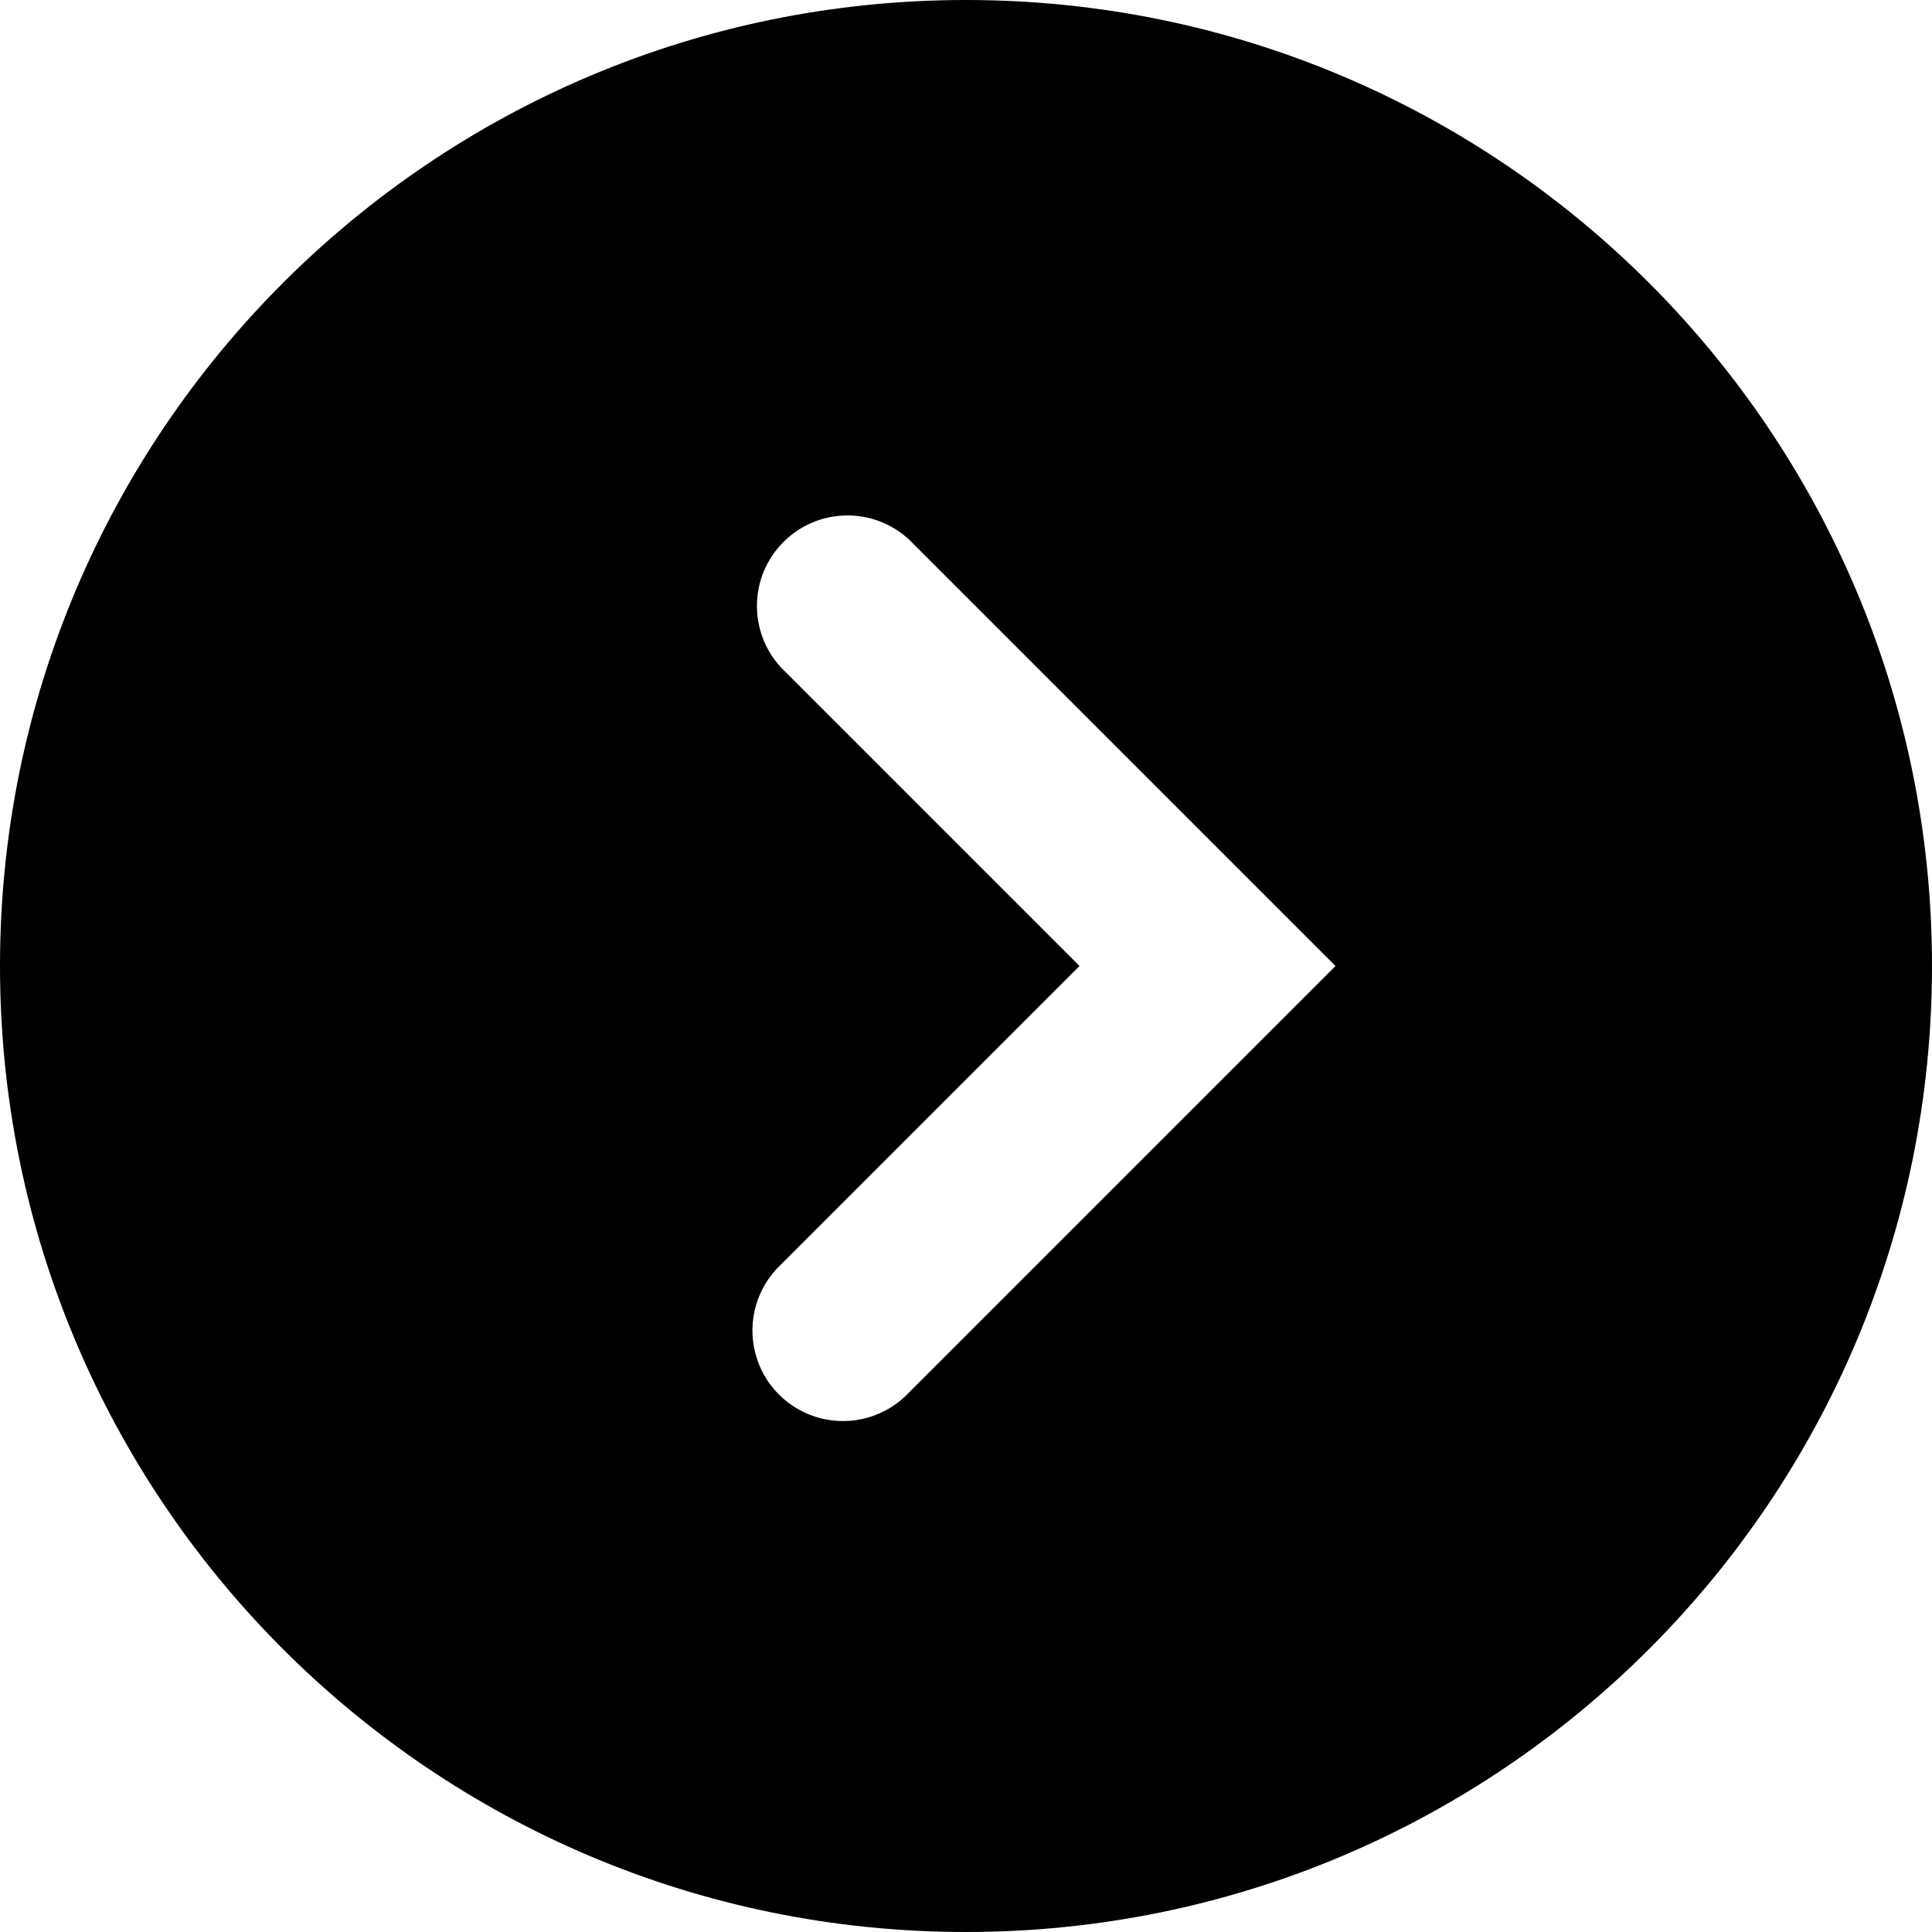
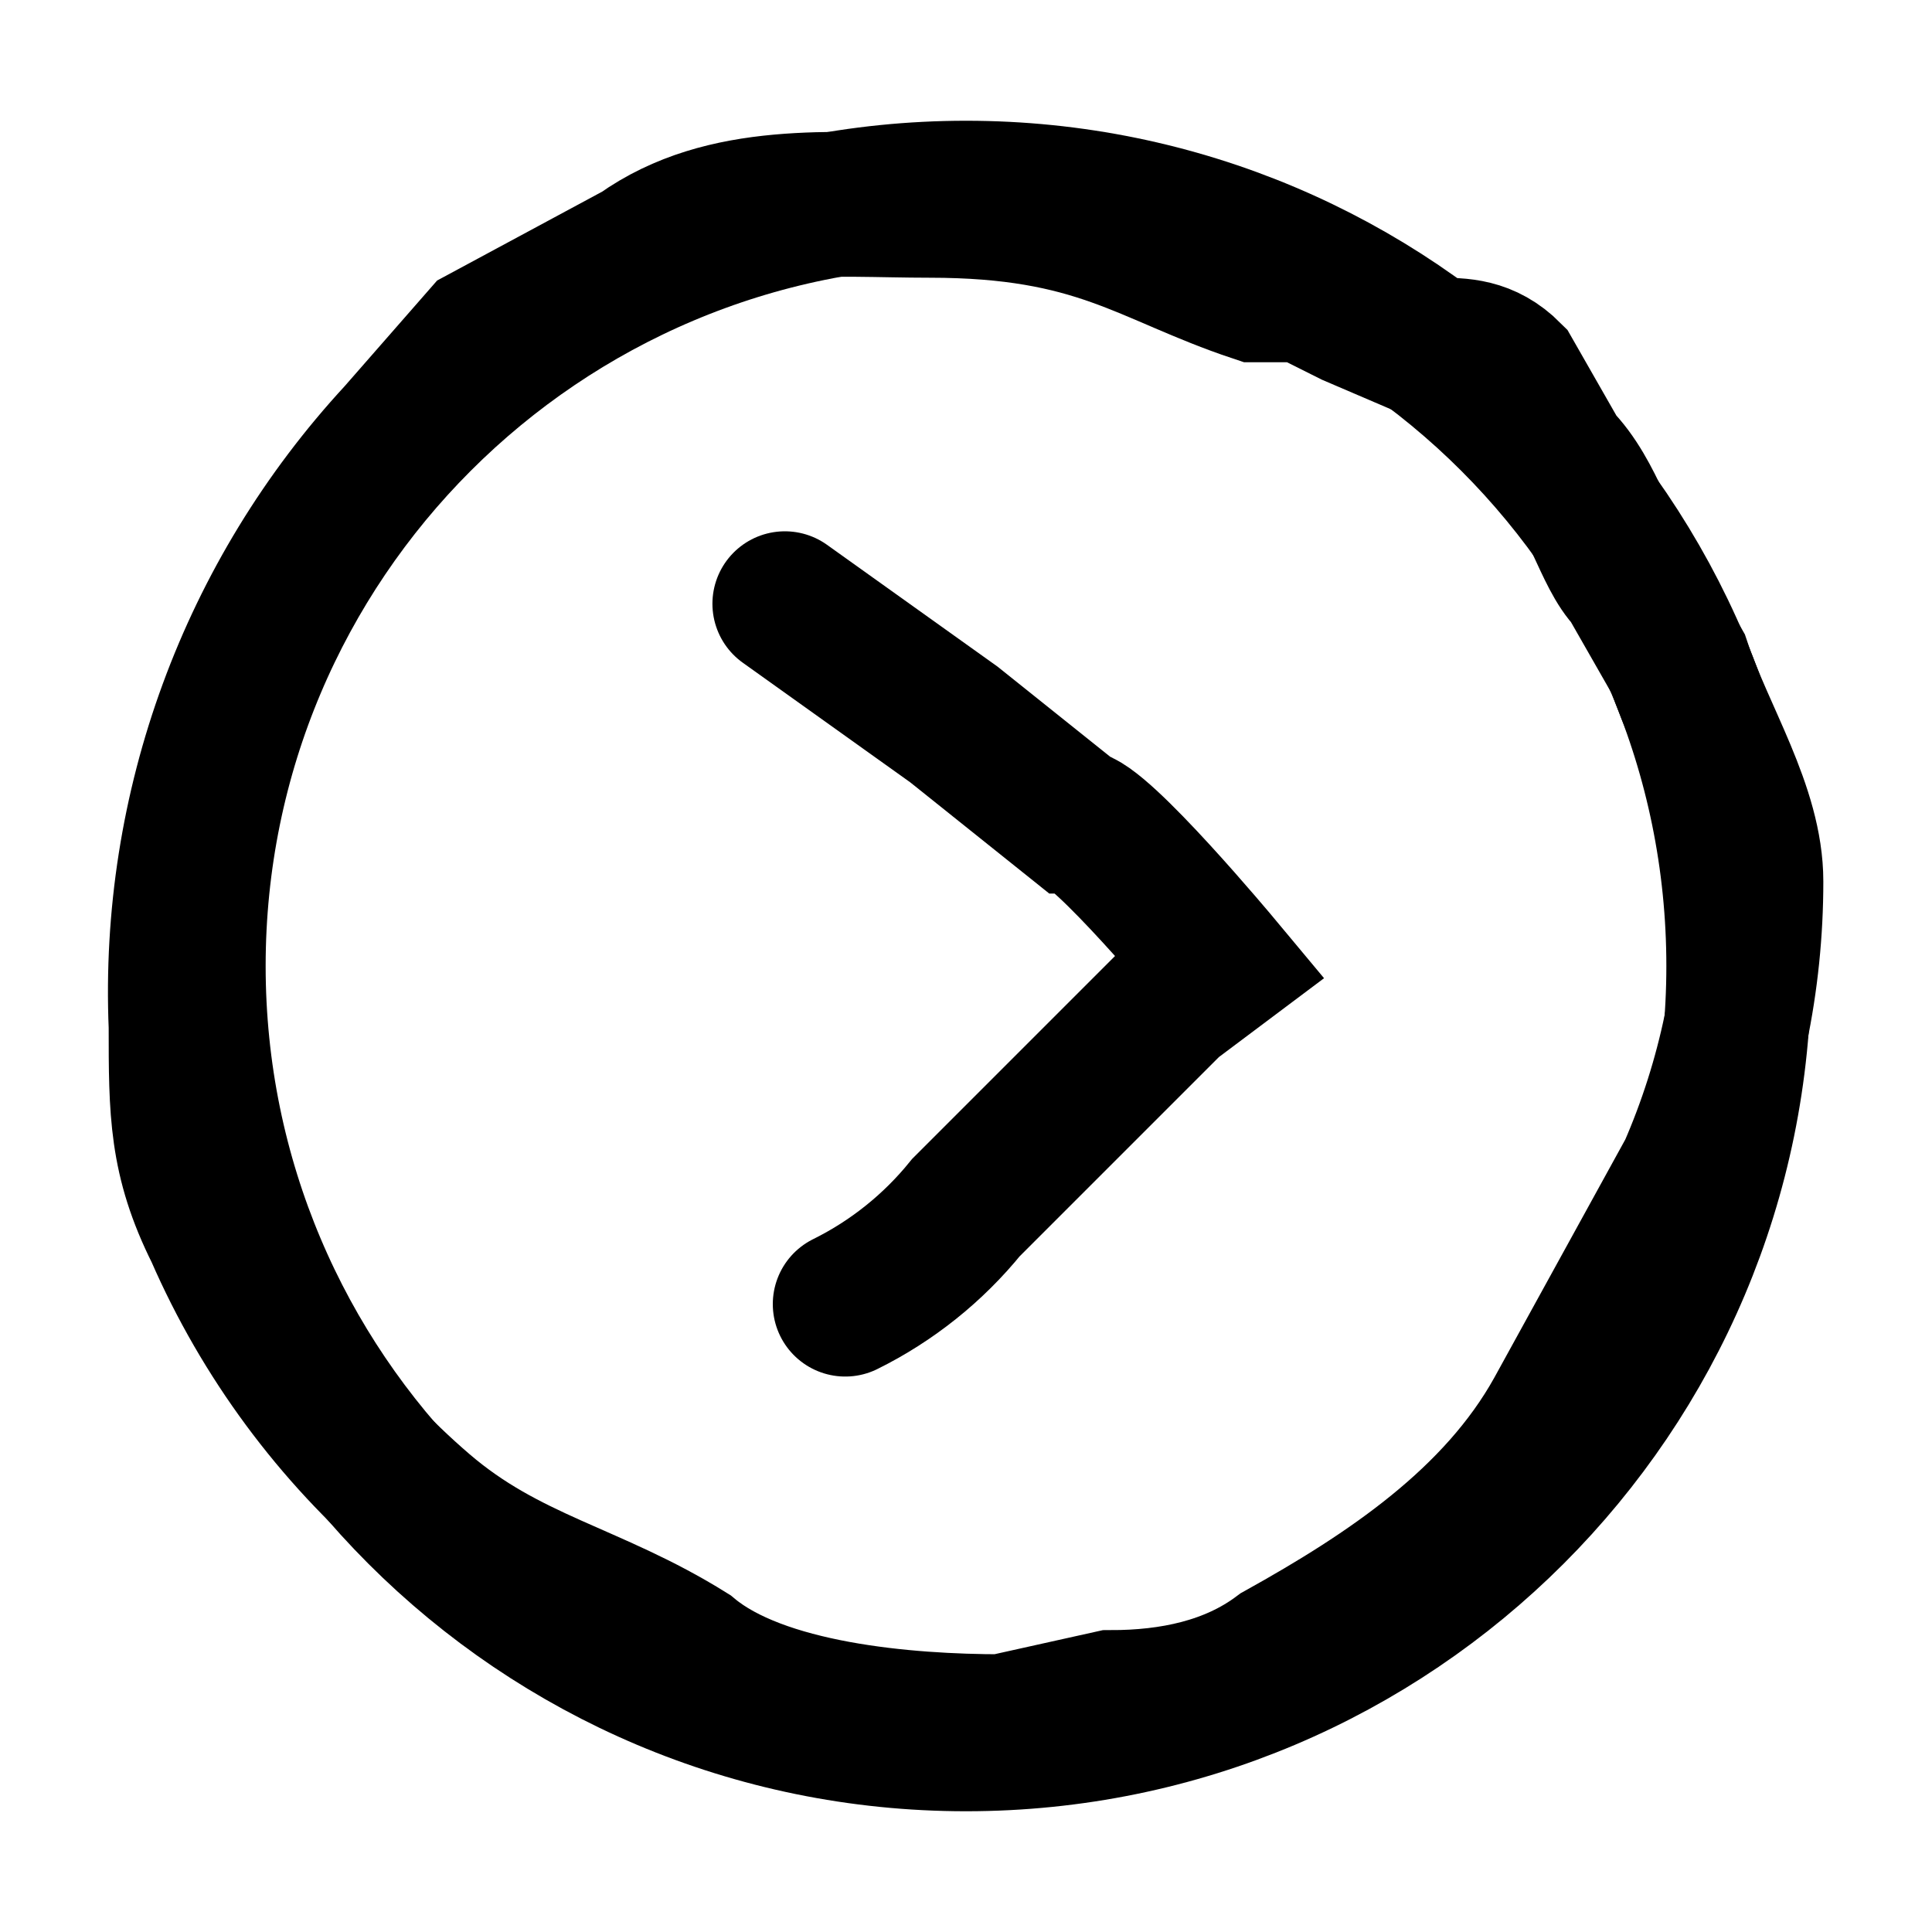
<svg xmlns="http://www.w3.org/2000/svg" width="16" height="16" fill="none">
-   <path fill-rule="evenodd" clip-rule="evenodd" d="M16 8A8 8 0 1 0 0 8a8 8 0 0 0 16 0Zm-9.53 2.47a.75.75 0 1 0 1.06 1.06l3-3 .53-.53-.53-.53-3-3a.75.75 0 0 0-1.06 1.06L8.94 8l-2.47 2.47Z" fill="currentColor" />
+   <circle cx="8" cy="8" r="6.4" stroke="currentColor" stroke-width="1.2" />
+   <path d="m6.5 5 .7.5.7.5 1 .8c.2 0 1.2 1.2 1.2 1.2l-.4.3L9 9 8 10a3 3 0 0 1-1 .8" stroke="currentColor" stroke-width="1.2" stroke-linecap="round" />
+   <path d="M5.3 2.1c.7-.5 1.6-.4 2.4-.4 1.4 0 1.8.4 2.7.7h.4l.4.2.7.3c.2 0 .4 0 .6.2l.4.7c.3.3.4.8.6 1l.4.7c.2.6.6 1.2.6 1.8a6 6 0 0 1-.5 2.4l-1.1 2c-.5.9-1.4 1.5-2.3 2-.4.3-.9.4-1.4.4l-.9.2c-.8 0-2-.1-2.6-.6-.8-.5-1.5-.6-2.2-1.2a6.4 6.4 0 0 1-1.7-2.3c-.3-.6-.3-1-.3-1.7a6.8 6.8 0 0 1 1.8-4.9l.7-.8 1.3-.7Z" stroke="currentColor" stroke-width="1.2" stroke-linecap="round" />
</svg>
